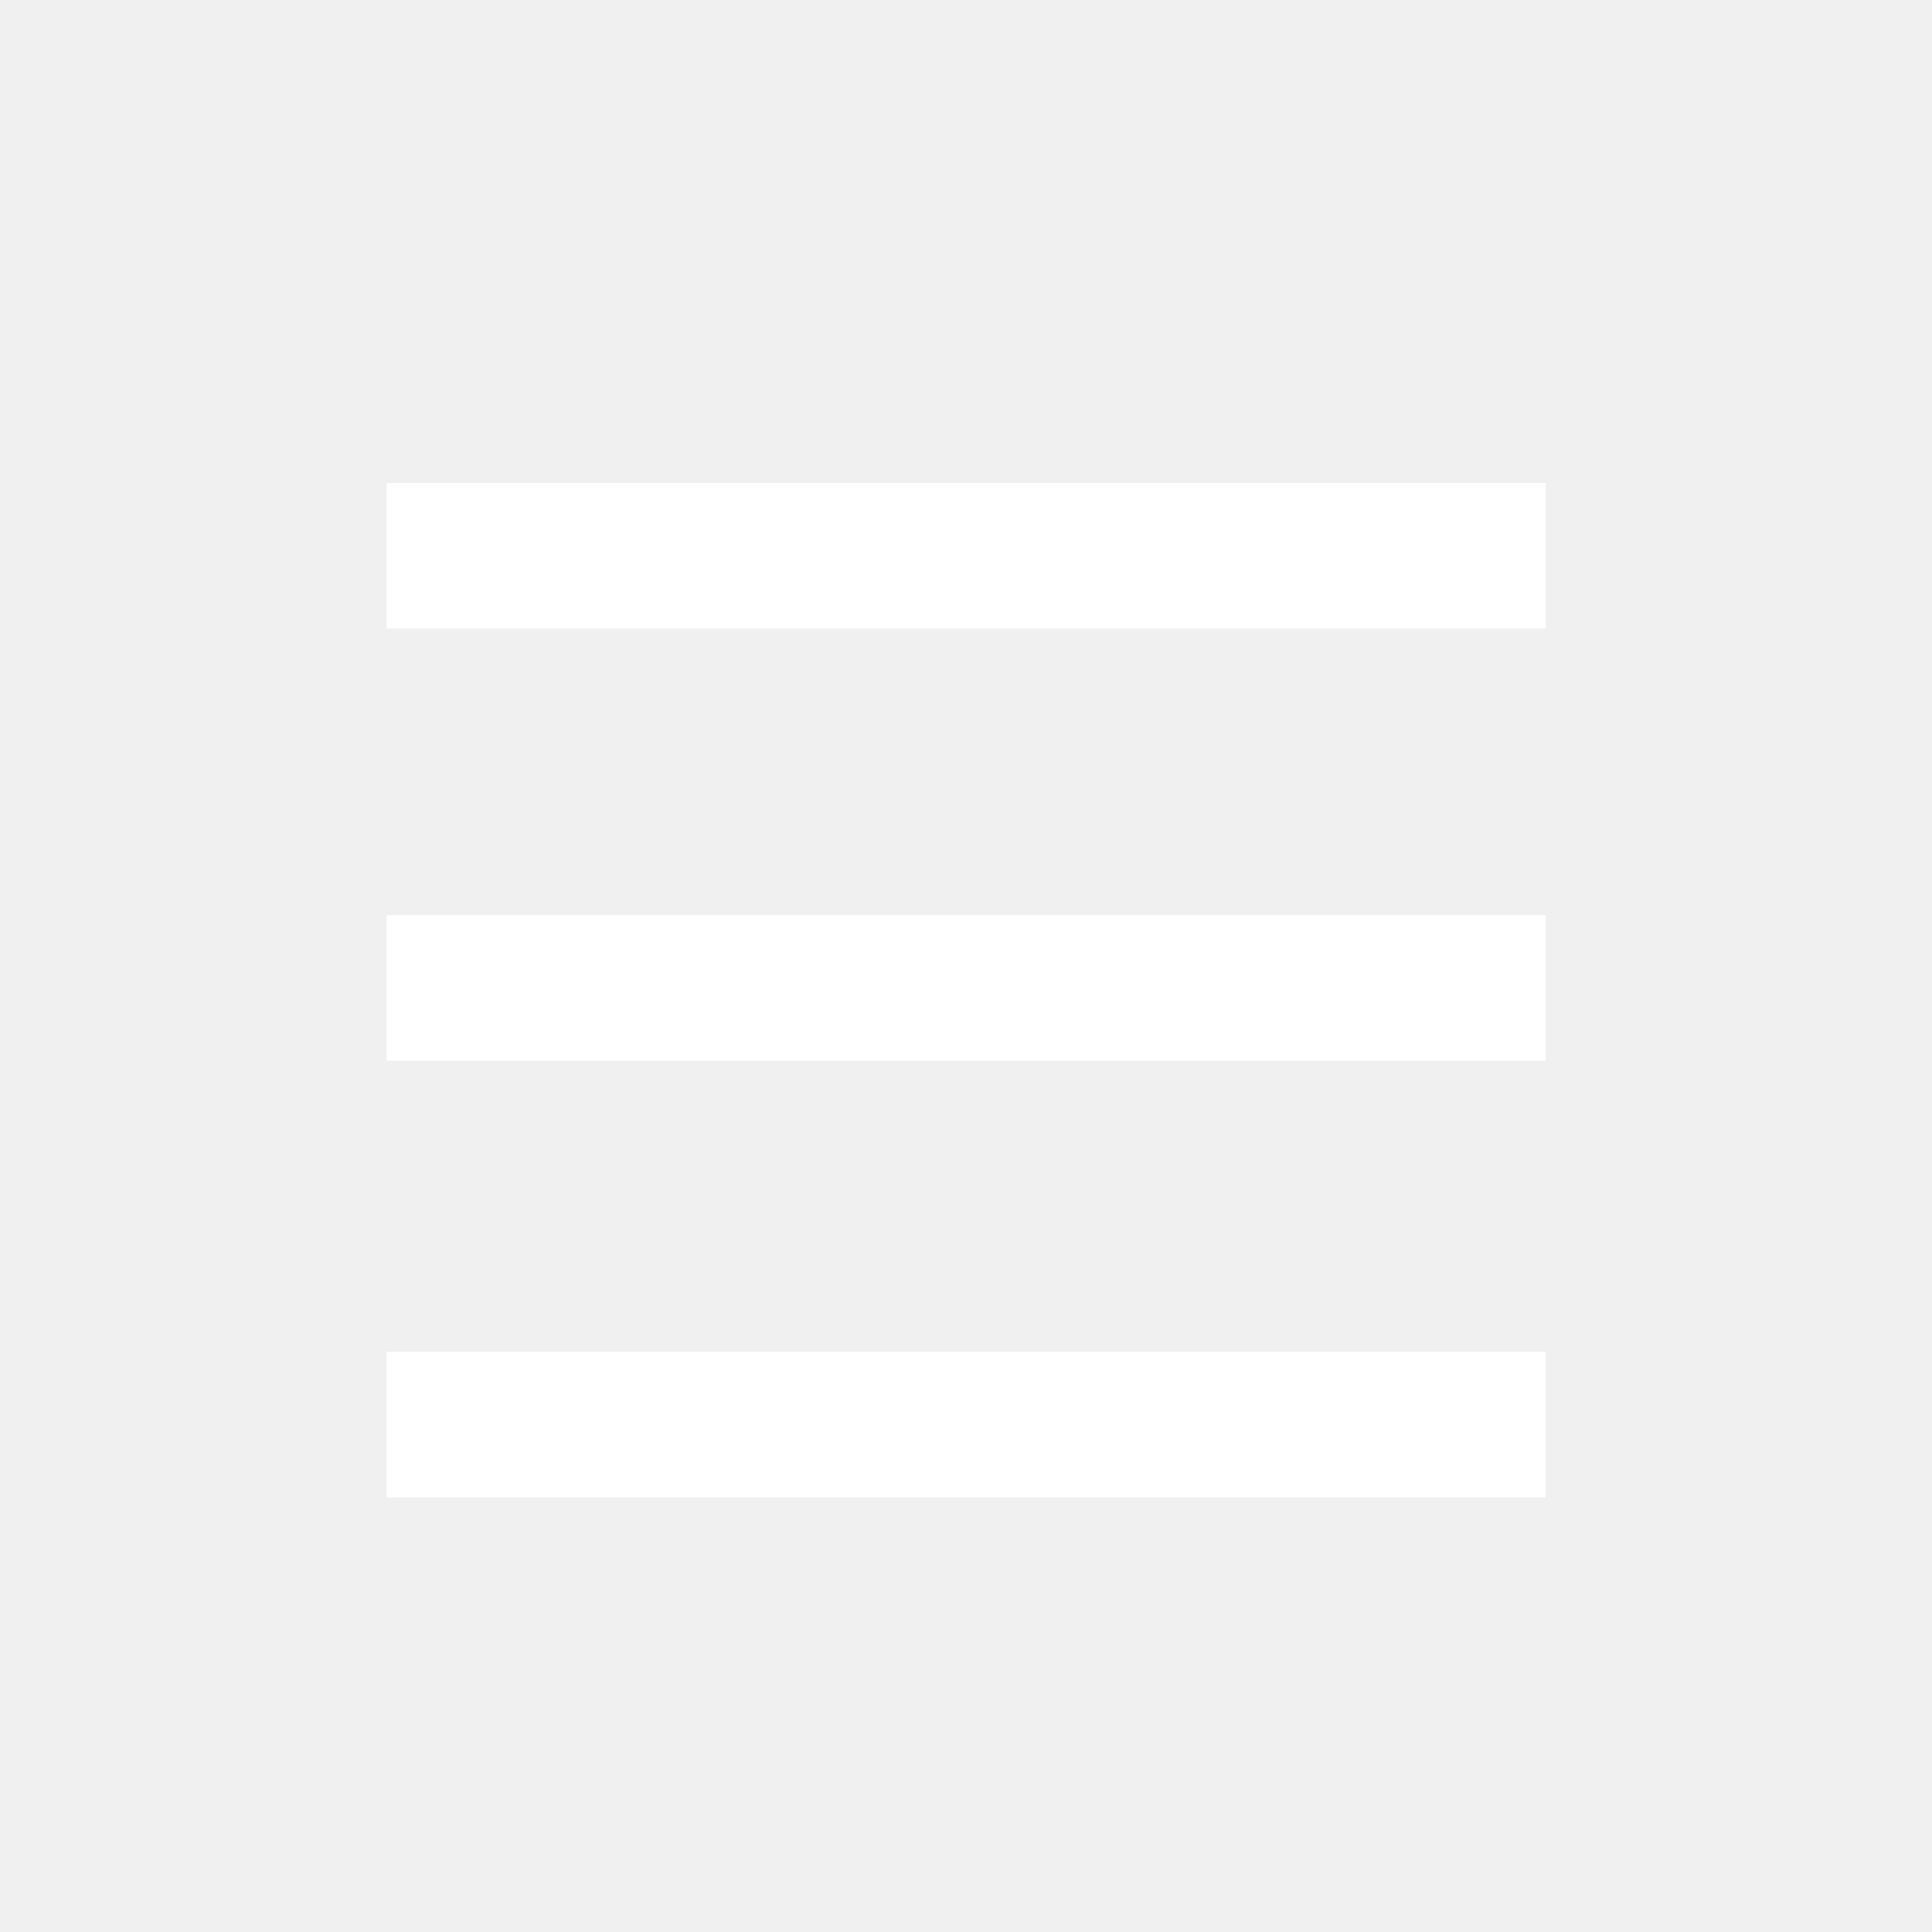
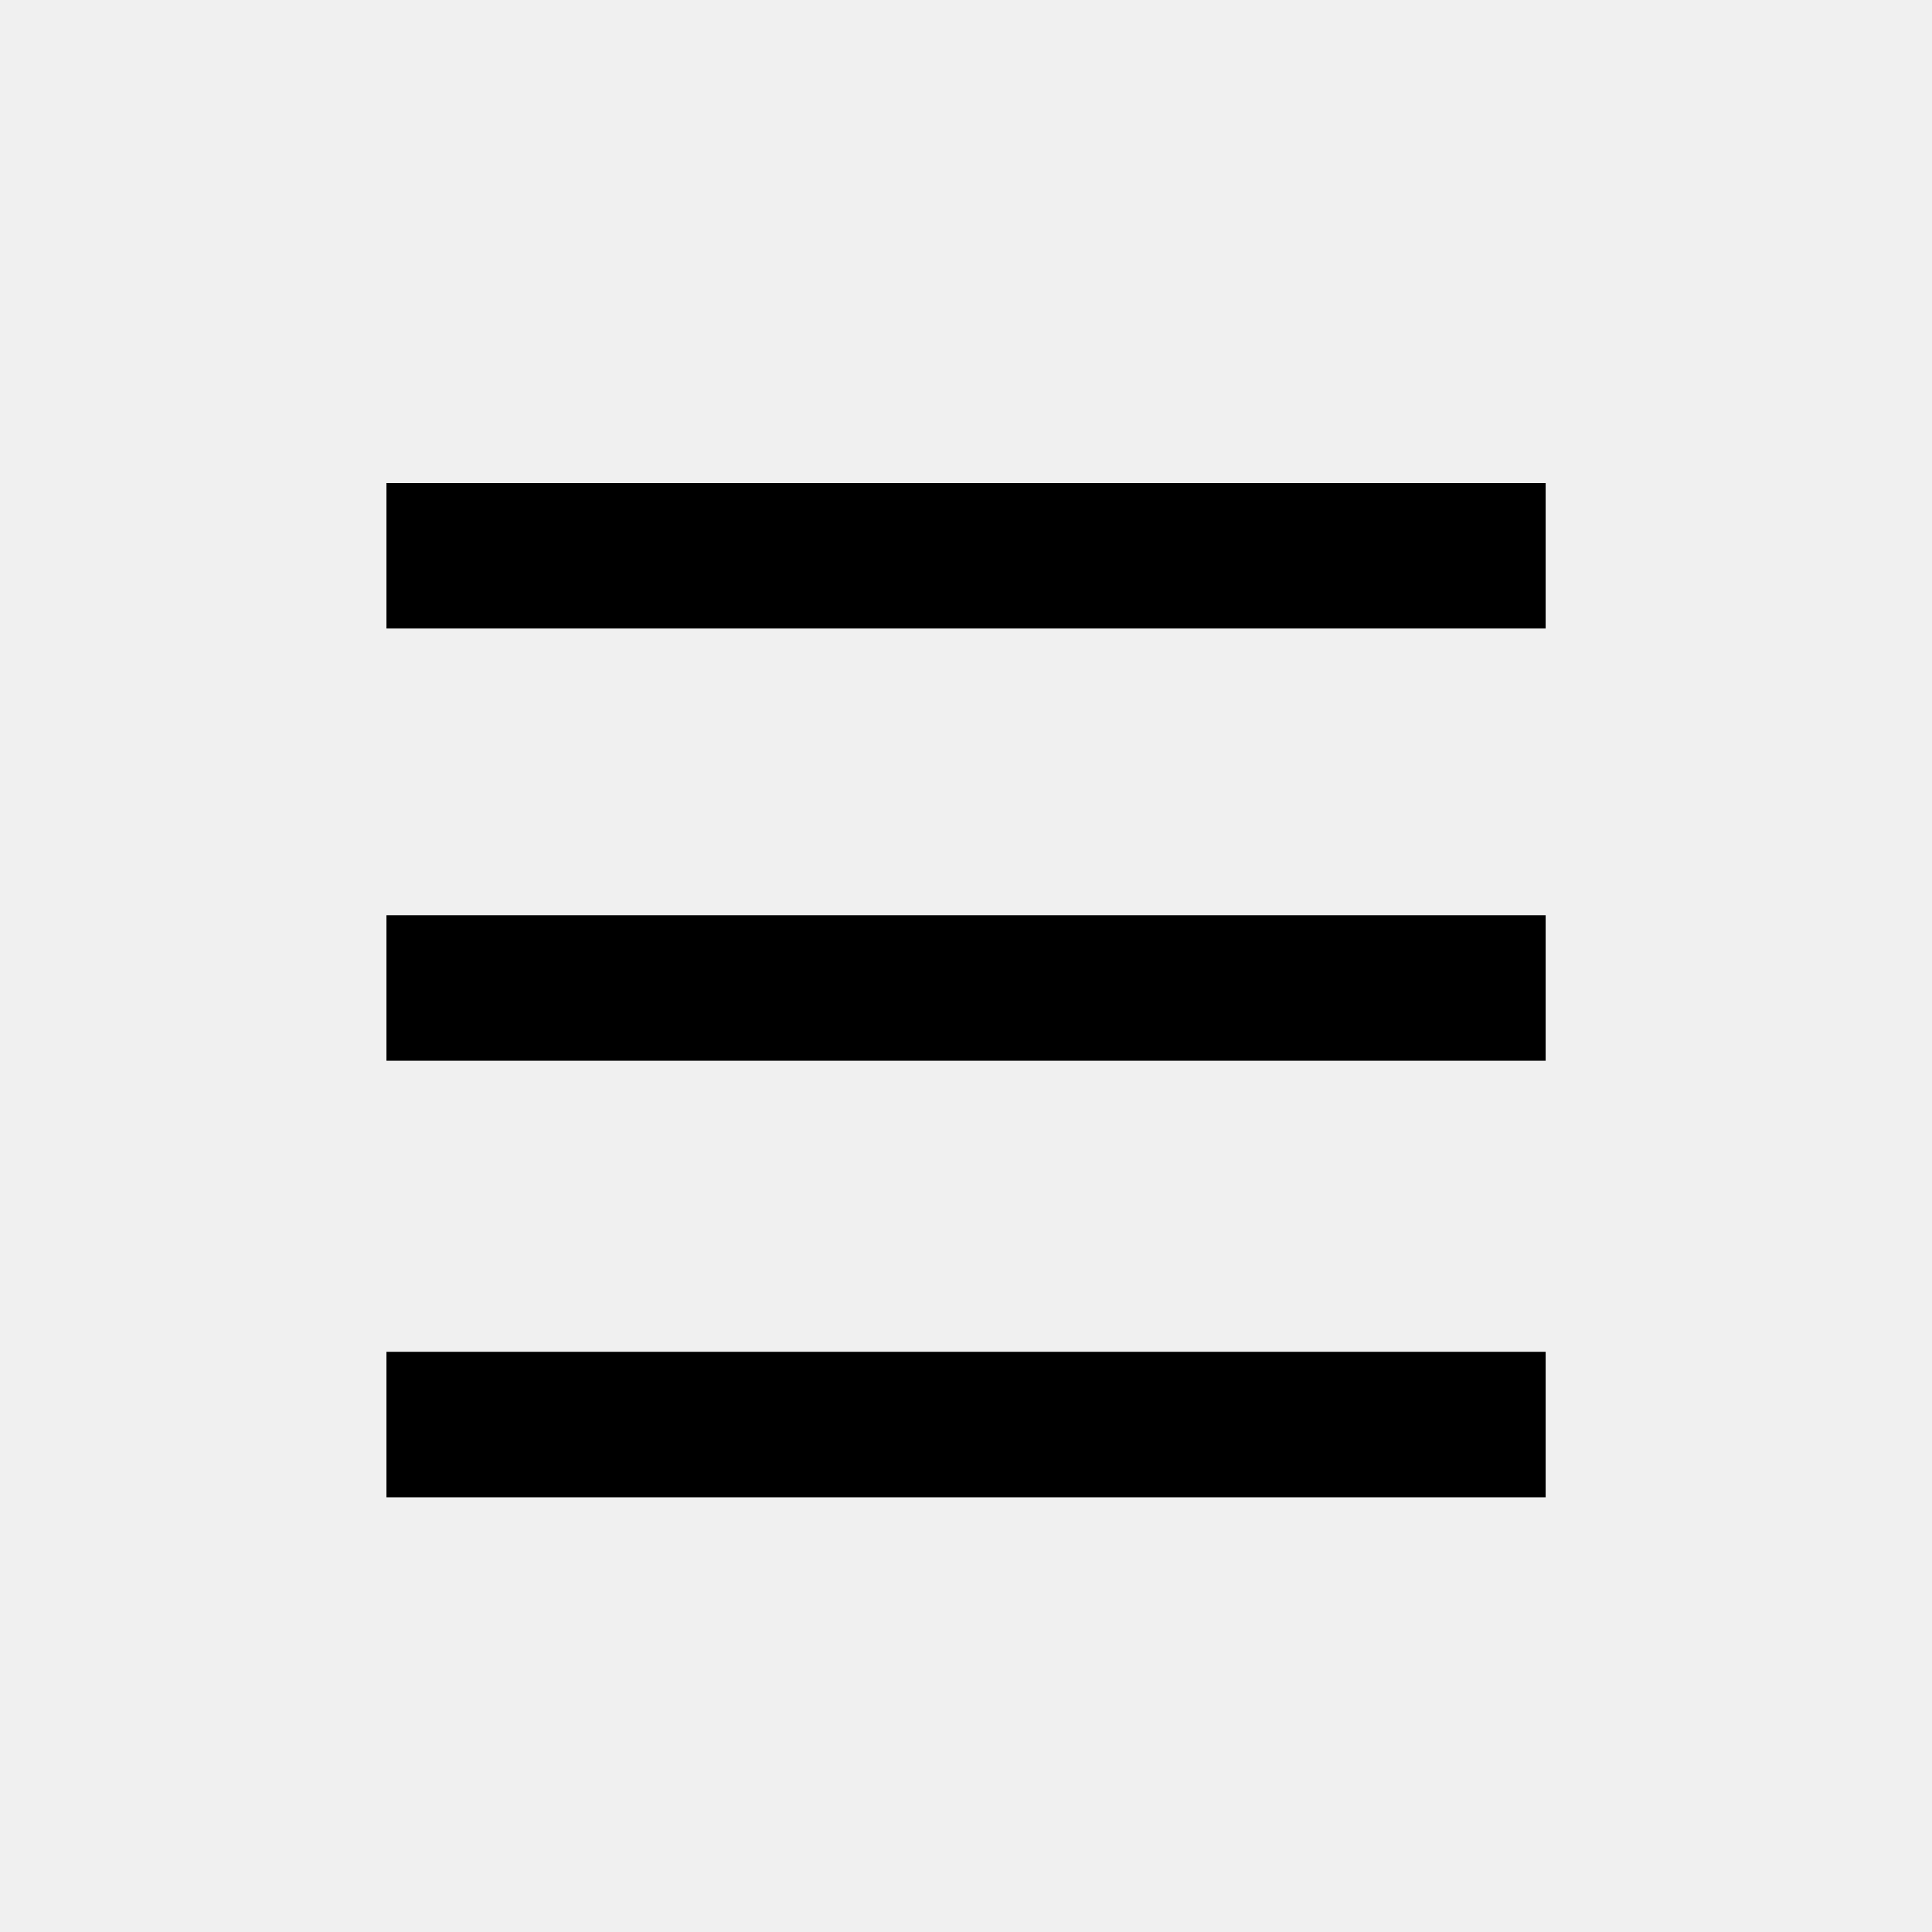
<svg xmlns="http://www.w3.org/2000/svg" width="32" height="32" viewBox="0 0 32 32" fill="none">
-   <path d="M6.402 8V10.41H25.602V8H6.402ZM6.402 15.159V17.569H25.602V15.159H6.402ZM6.402 22.39V24.8H25.602V22.39H6.402Z" fill="white" />
+   <path d="M6.401 8V10.41H25.601V8H6.401ZM6.401 15.159V17.569H25.601V15.159H6.401ZM6.401 22.39V24.8H25.601V22.39H6.401Z" fill="black" />
</svg>
